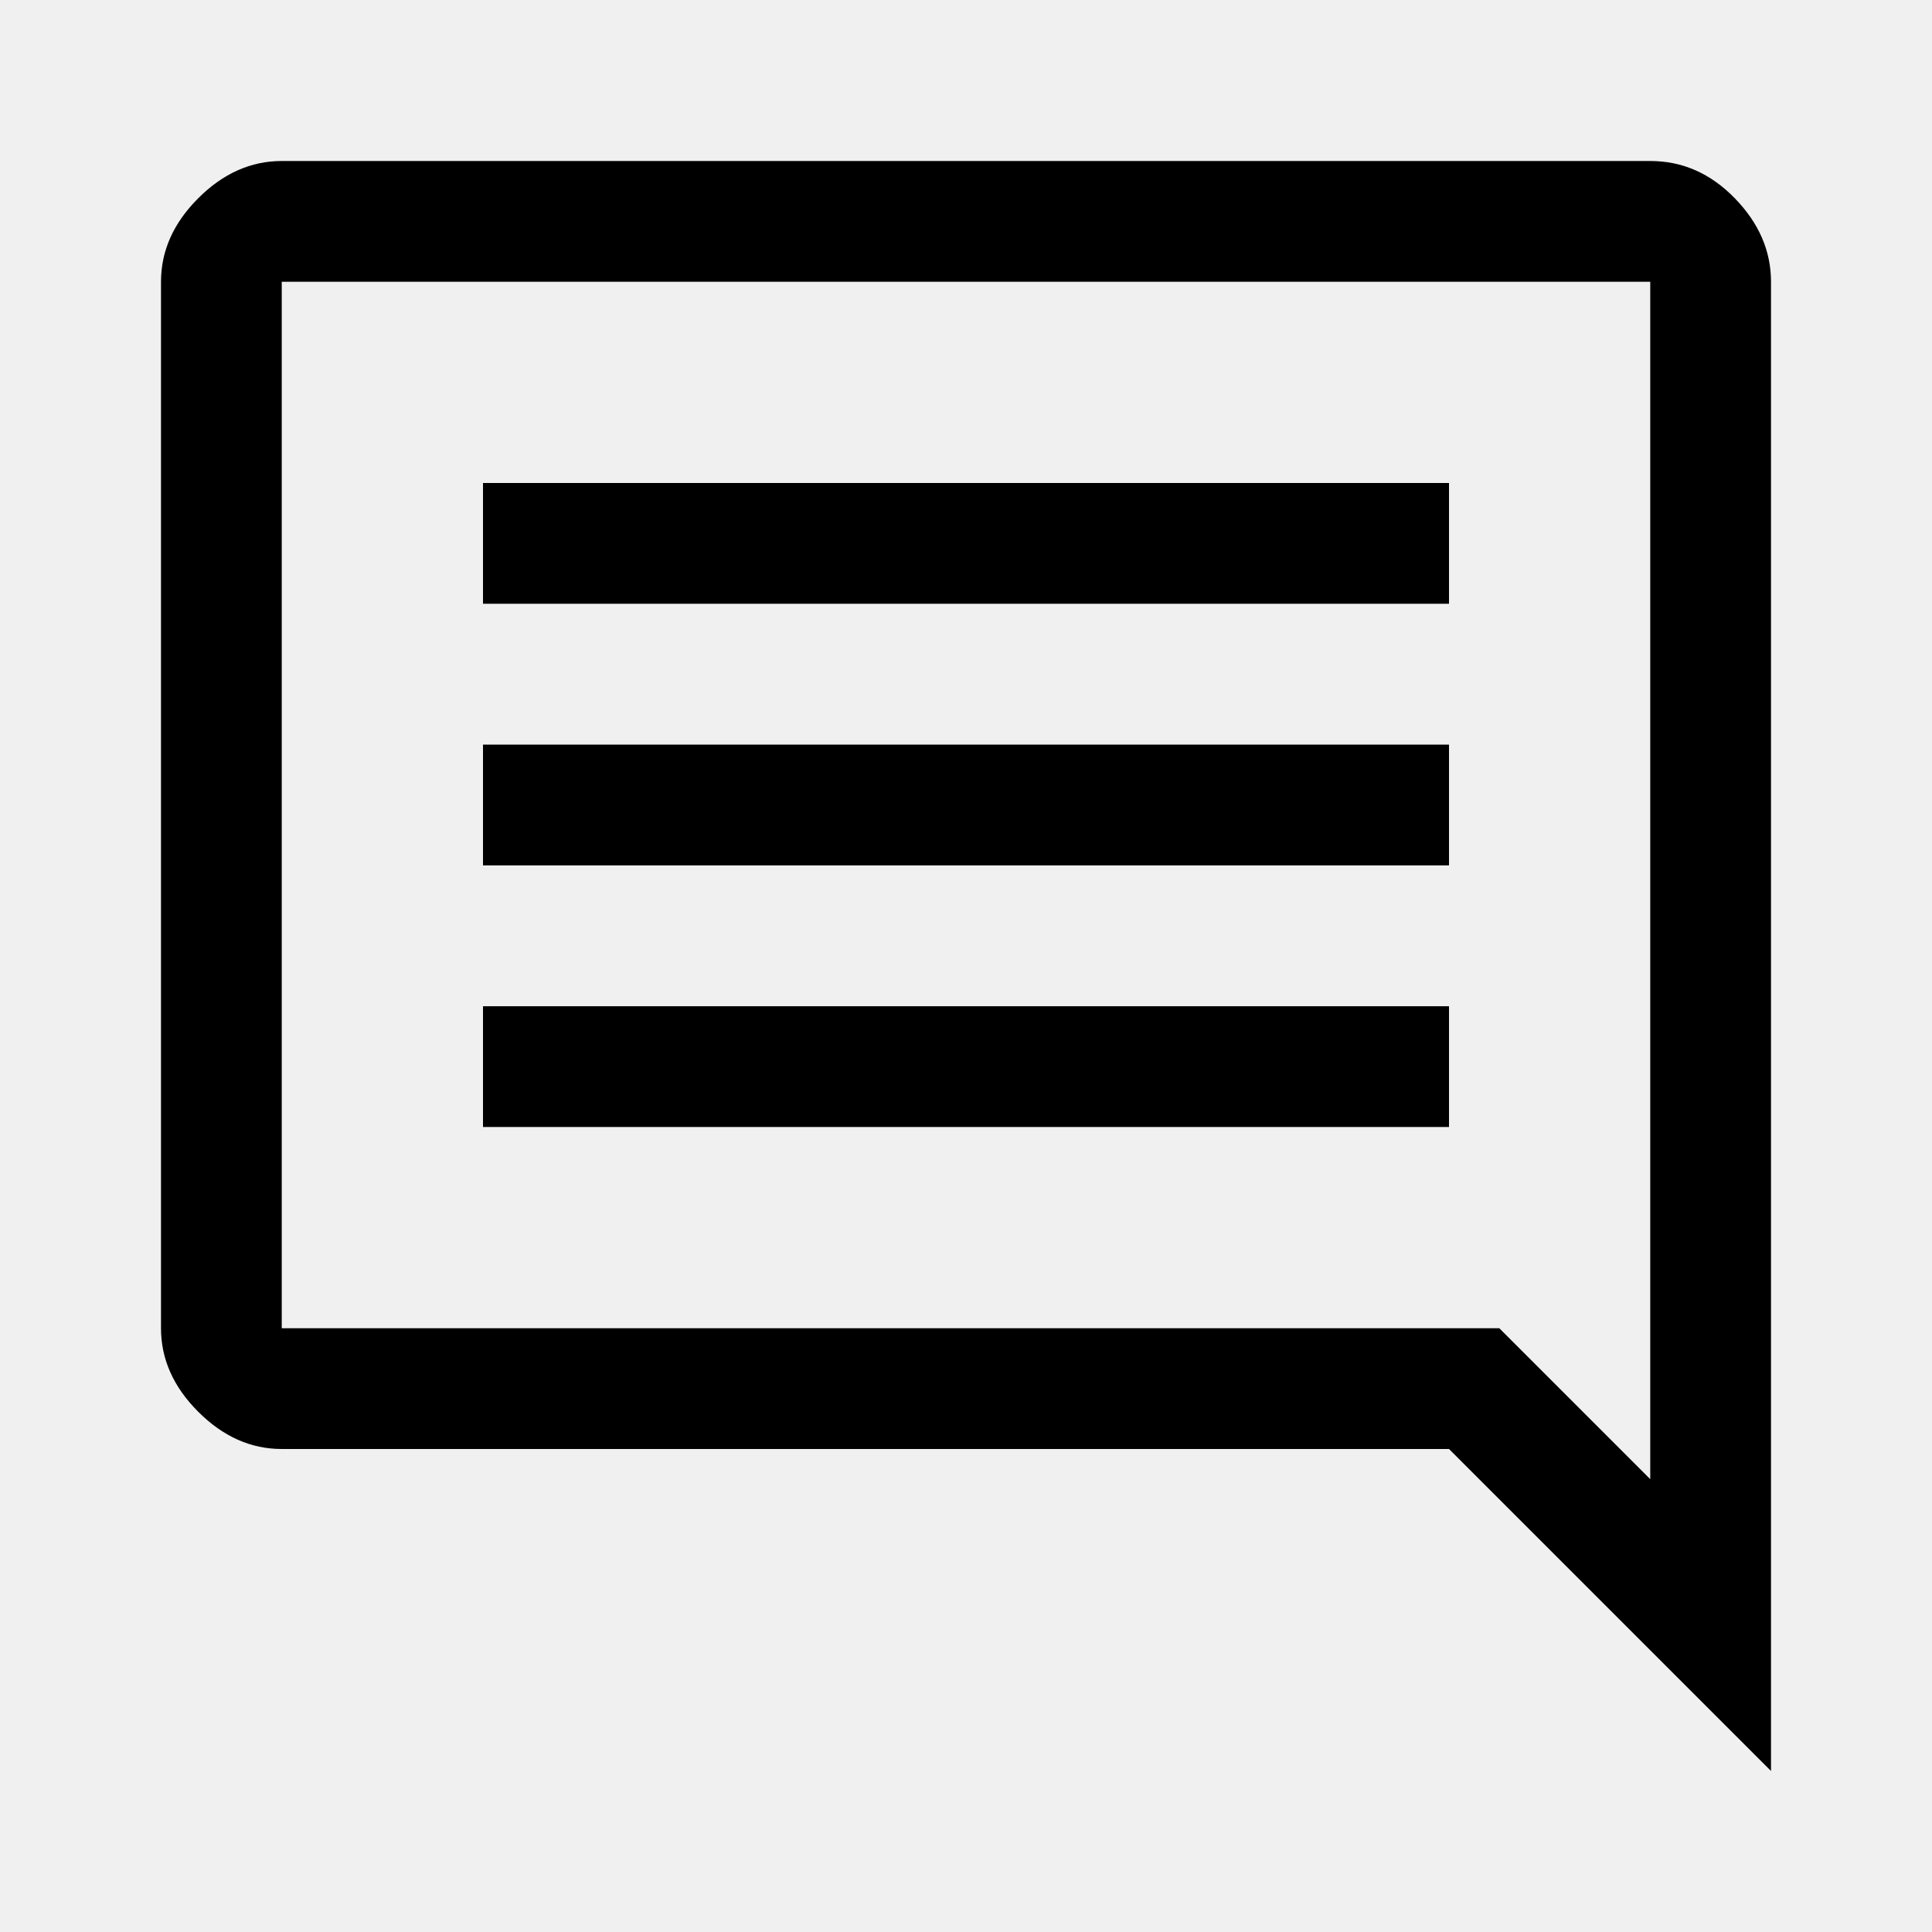
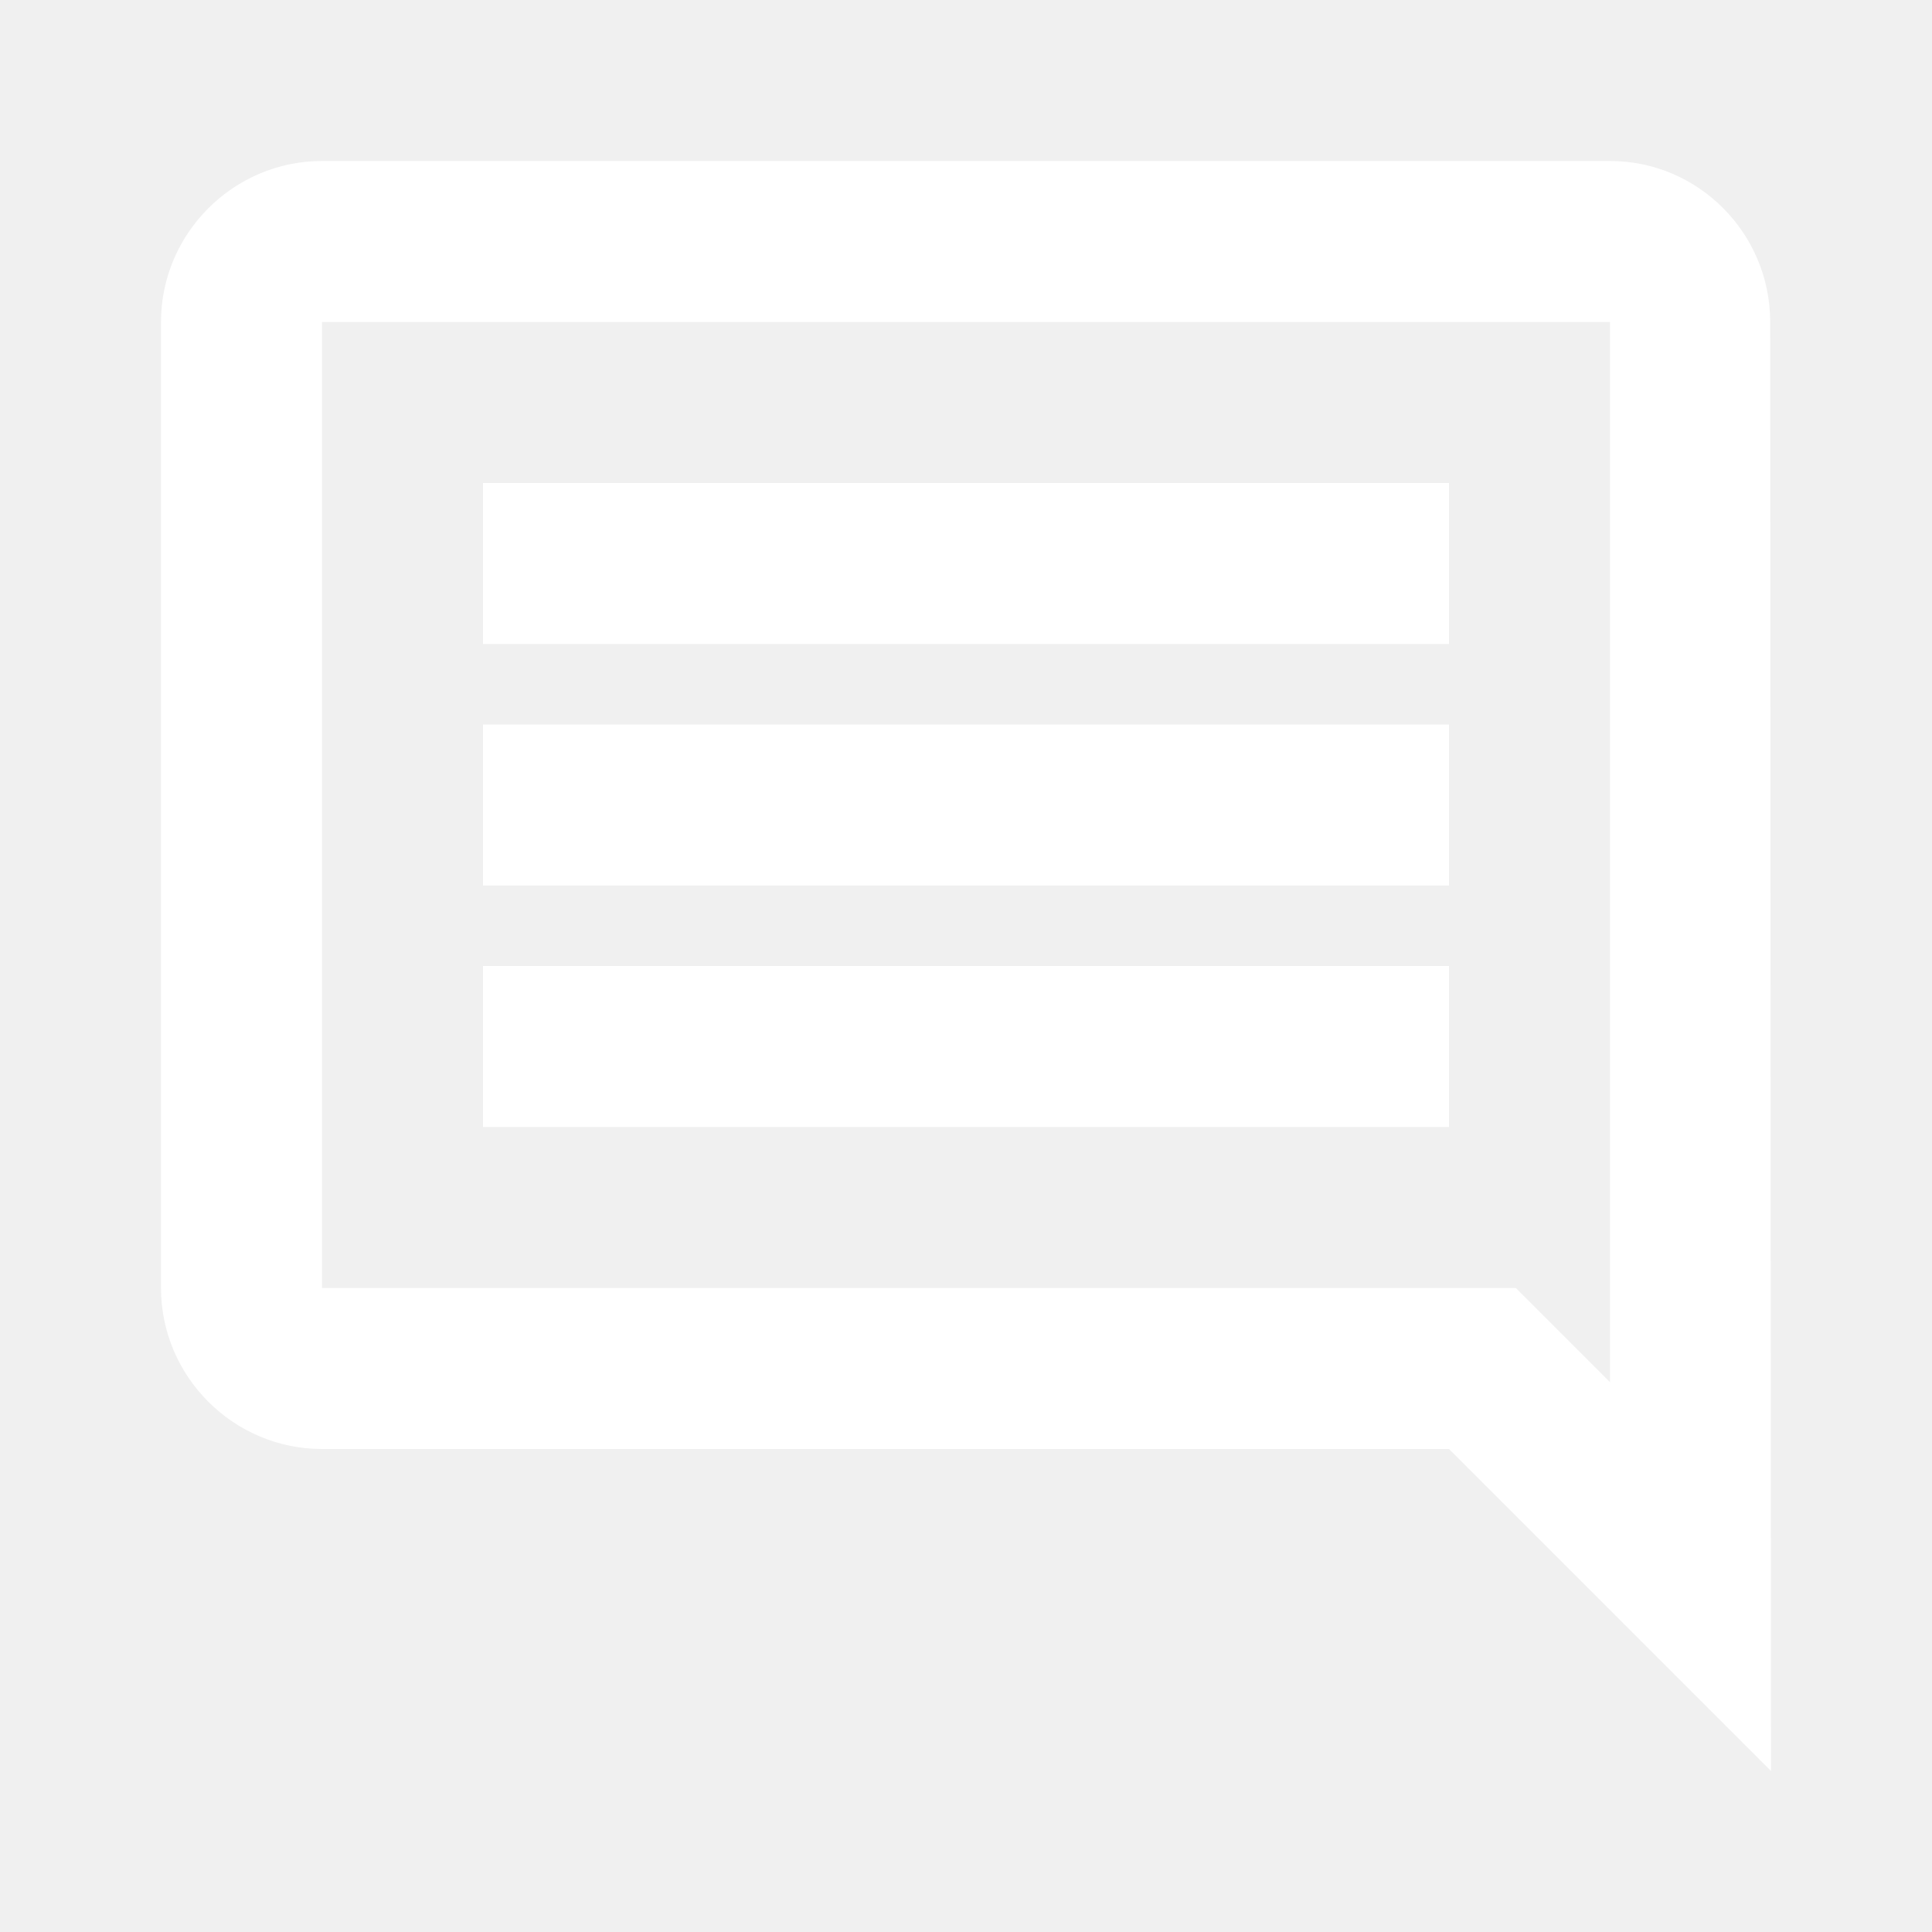
- <svg xmlns="http://www.w3.org/2000/svg" height="48" width="48">
-   <path d="M12 28H36V25H12ZM12 21.5H36V18.5H12ZM12 15H36V12H12ZM44 44 36 36H7Q5.85 36 4.925 35.075Q4 34.15 4 33V7Q4 5.85 4.925 4.925Q5.85 4 7 4H41Q42.2 4 43.1 4.925Q44 5.85 44 7ZM7 7V33Q7 33 7 33Q7 33 7 33H37.25L41 36.75V7Q41 7 41 7Q41 7 41 7H7Q7 7 7 7Q7 7 7 7ZM7 7V36.75V33Q7 33 7 33Q7 33 7 33V7Q7 7 7 7Q7 7 7 7Q7 7 7 7Q7 7 7 7Z" />
+ <svg xmlns="http://www.w3.org/2000/svg" height="24px" viewBox="0 0 24 24" width="24px" fill="#FFFFFF">
+   <path d="M0 0h24v24H0V0z" fill="none" />
+   <path d="M21.99 4c0-1.1-.89-2-1.99-2H4c-1.1 0-2 .9-2 2v12c0 1.1.9 2 2 2h14l4 4-.01-18zM20 4v13.17L18.83 16H4V4h16zM6 12h12v2H6zm0-3h12v2H6zm0-3h12v2H6z" />
</svg>
